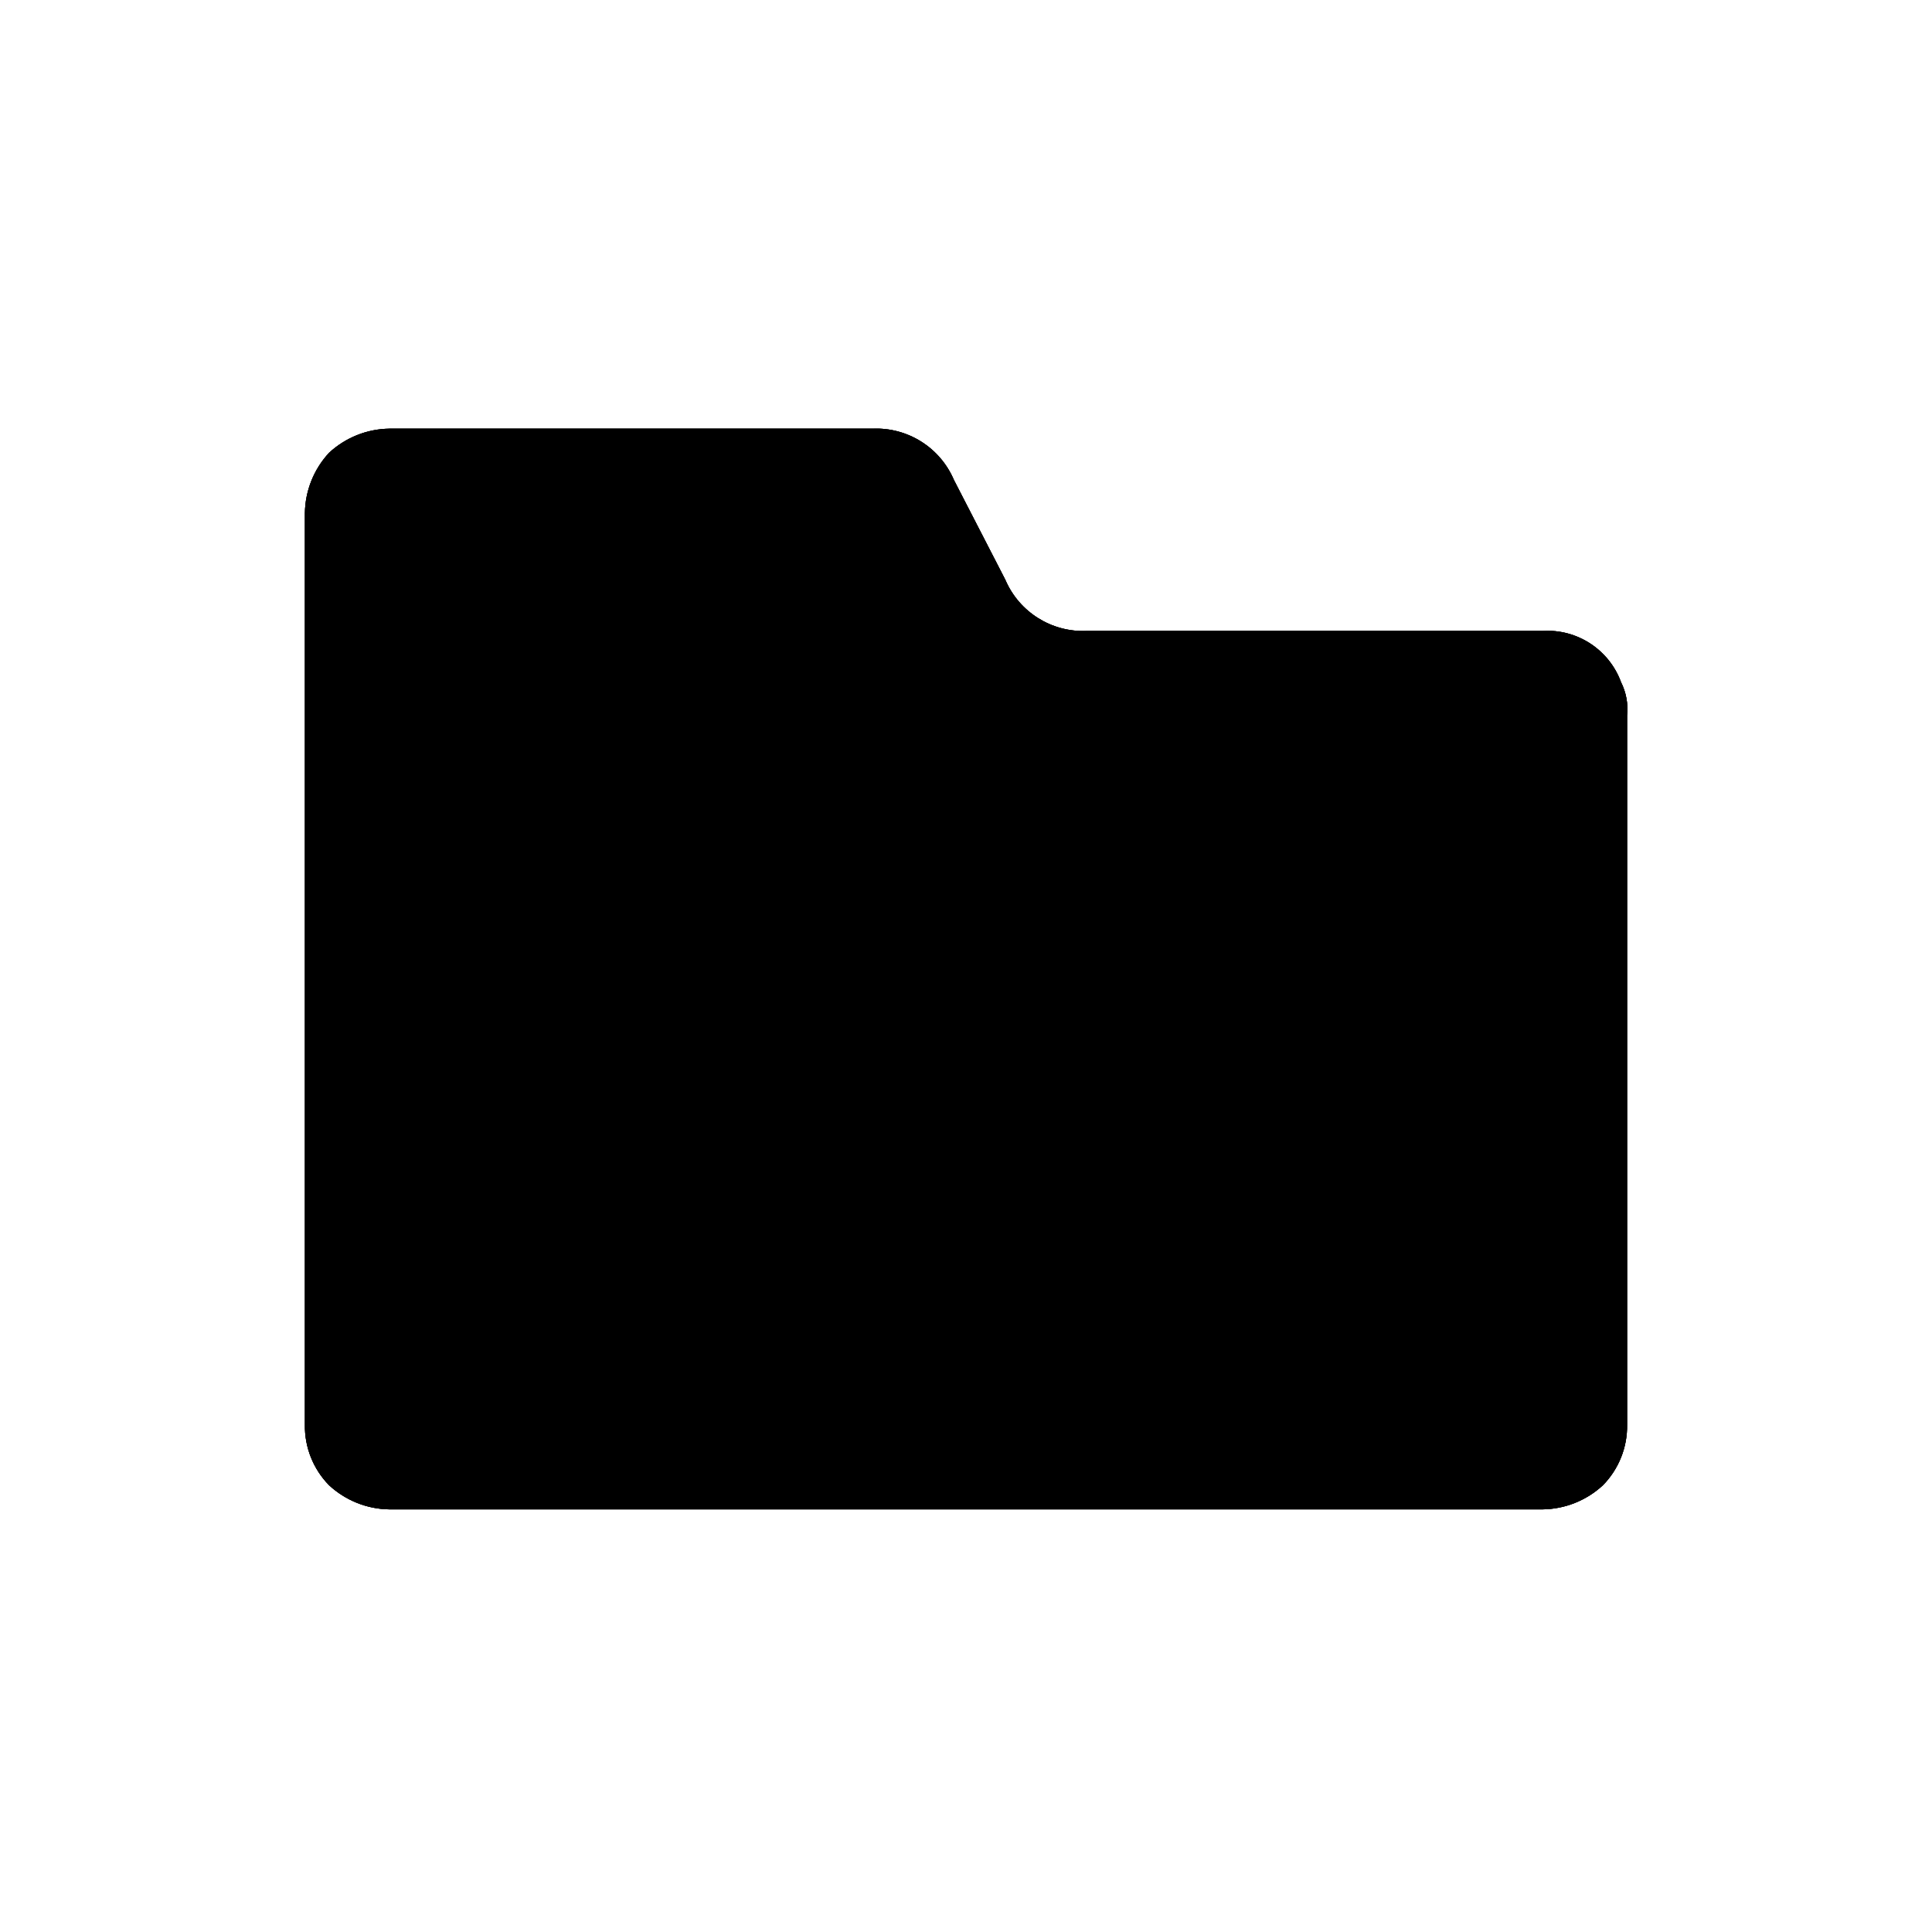
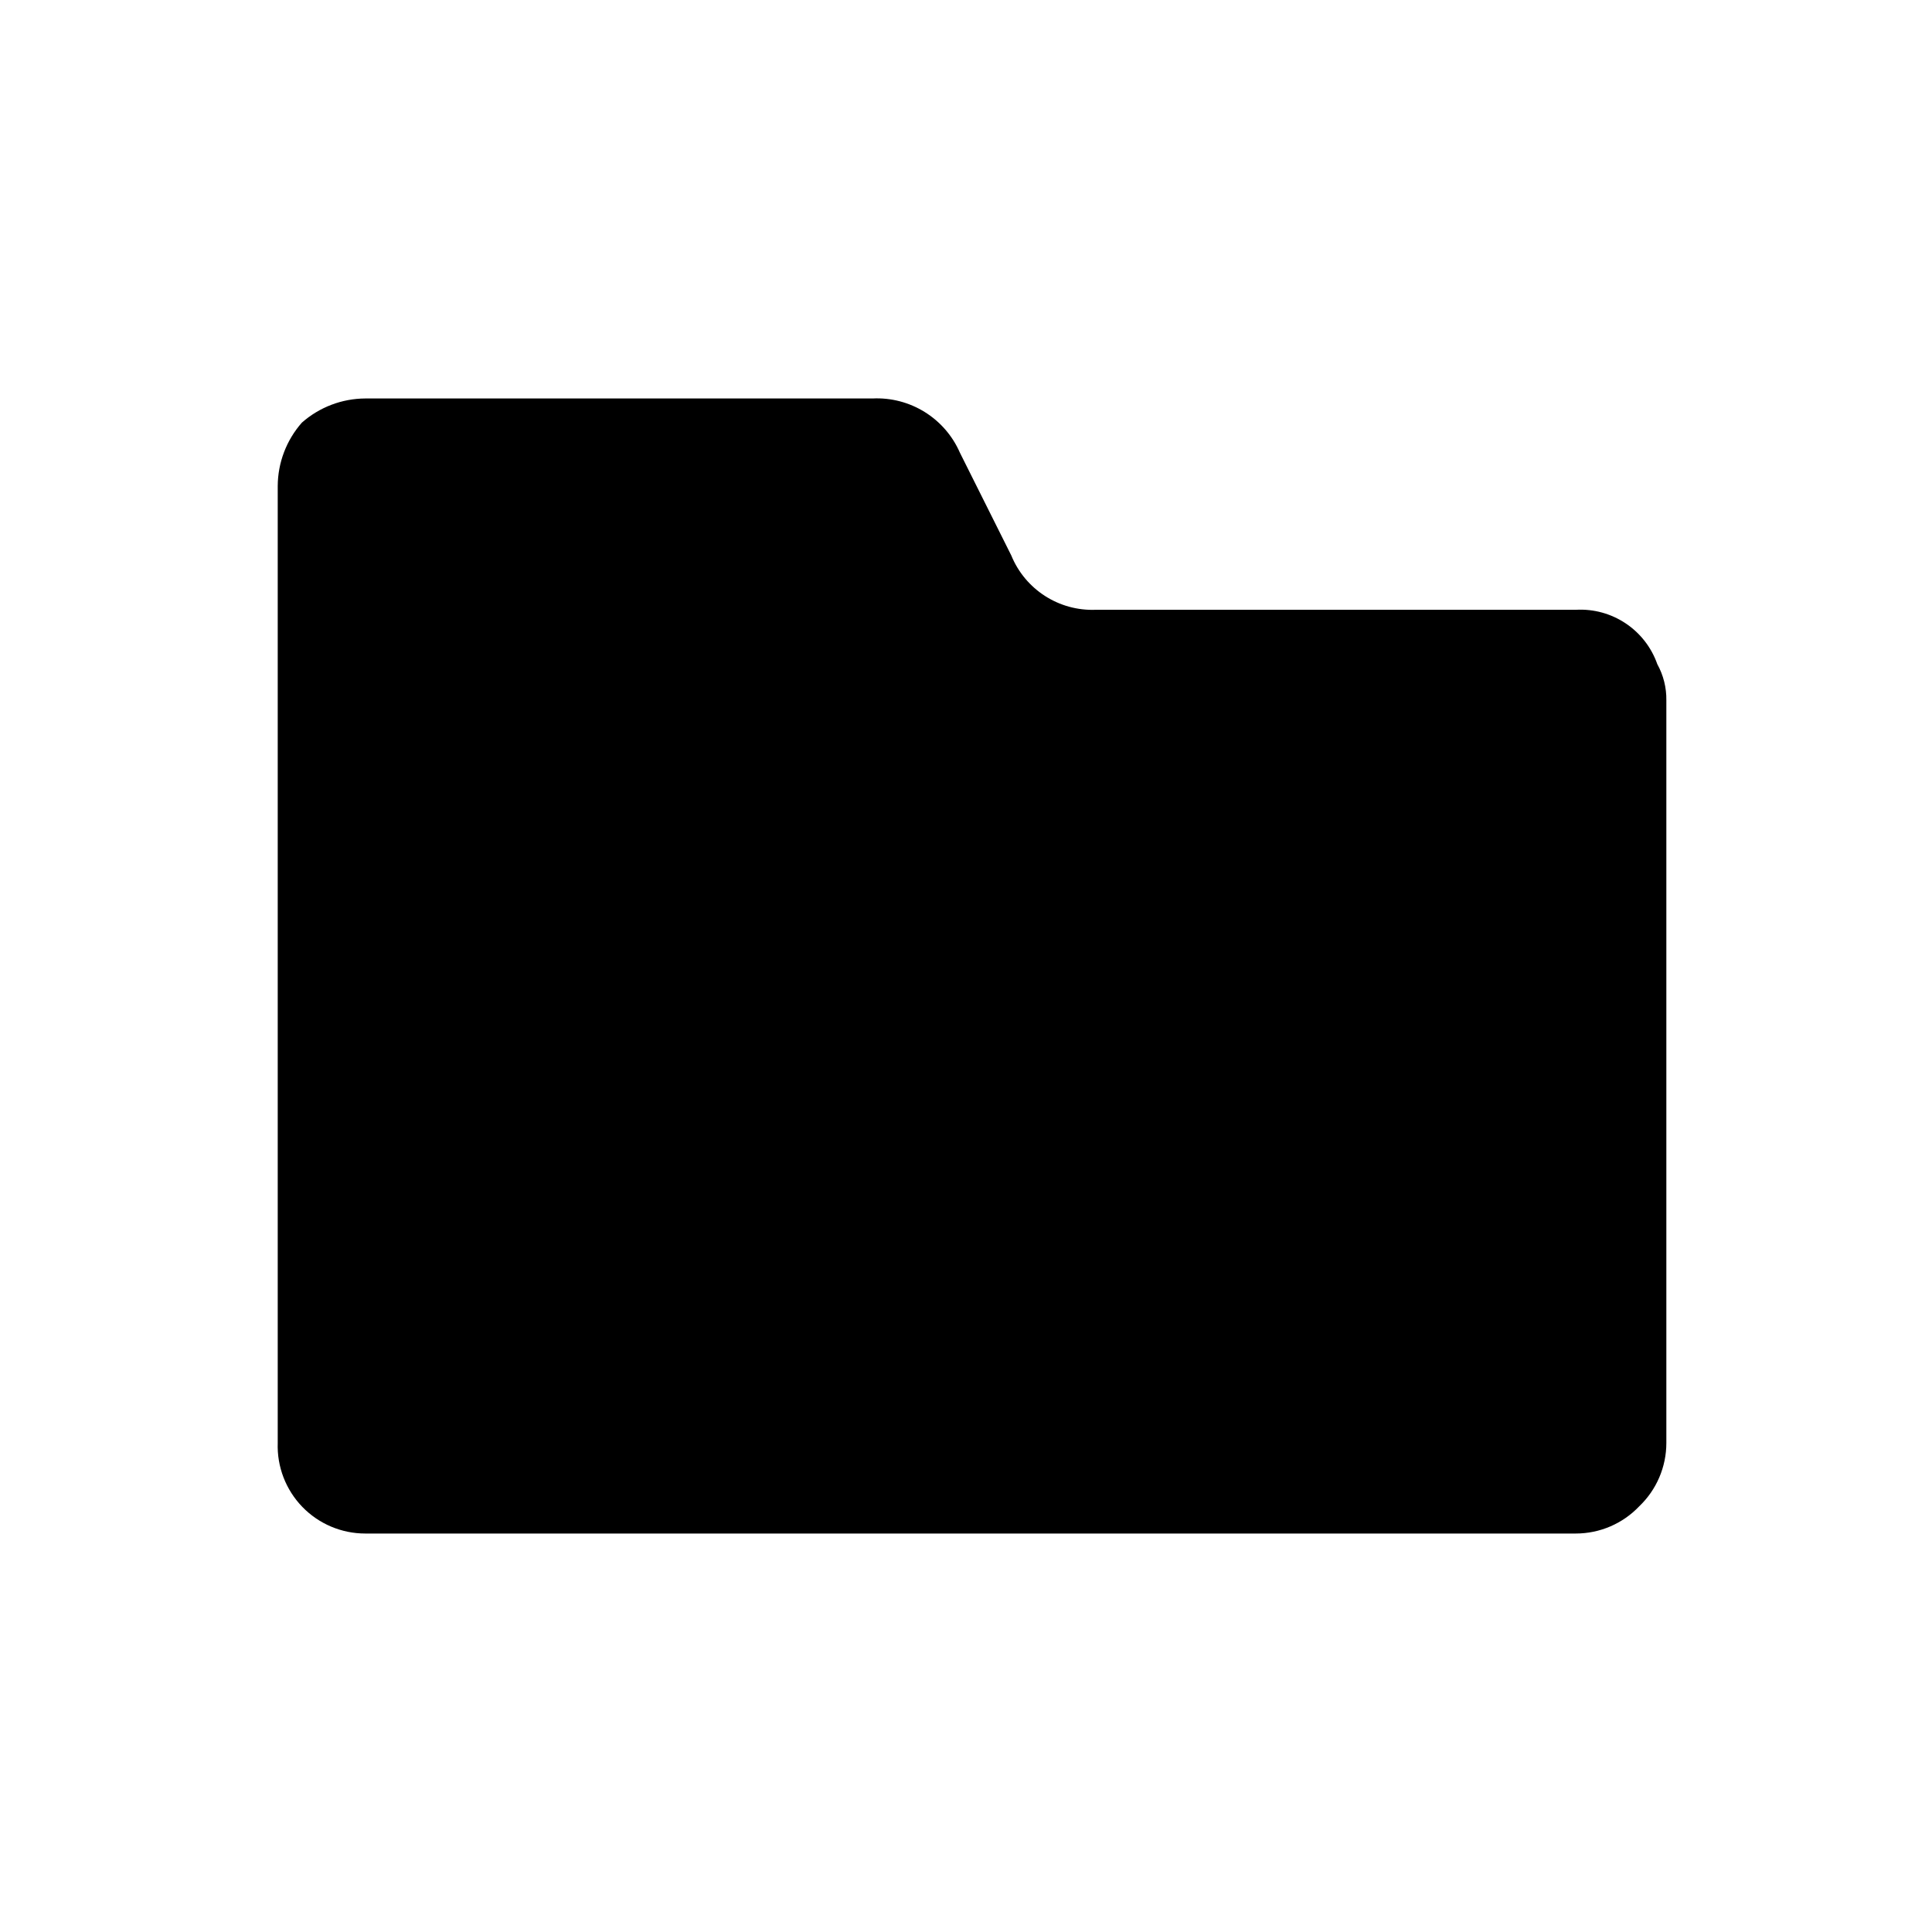
<svg xmlns="http://www.w3.org/2000/svg" viewBox="0 0 64 64">
-   <defs>
-     <style>.cls-1{fill:none;}.cls-2{clip-rule:evenodd;}.cls-3{clip-path:url(#clip-path);}.cls-4{fill-rule:evenodd;}.cls-5{clip-path:url(#clip-path-2);}.cls-6{clip-path:url(#clip-path-3);}</style>
-     <clipPath id="clip-path">
-       <path class="cls-1" d="M51.1,20.9a2.6,2.6,0,0,1,2.6,1.7,2,2,0,0,1,.2,1.1V47.2a2.8,2.8,0,0,1-.8,2,3,3,0,0,1-2,.8H12.9a3,3,0,0,1-2-.8,2.8,2.8,0,0,1-.8-2V17a3,3,0,0,1,.8-2,3,3,0,0,1,2-.8h16a2.8,2.8,0,0,1,2.7,1.7l1.7,3.3A2.8,2.8,0,0,0,36,20.9Z" />
-     </clipPath>
-     <clipPath id="clip-path-2">
-       <path class="cls-2" d="M51.1,20.9a2.6,2.6,0,0,1,2.6,1.7,2,2,0,0,1,.2,1.1V47.2a2.8,2.8,0,0,1-.8,2,3,3,0,0,1-2,.8H12.9a3,3,0,0,1-2-.8,2.8,2.8,0,0,1-.8-2V17a3,3,0,0,1,.8-2,3,3,0,0,1,2-.8h16a2.8,2.8,0,0,1,2.7,1.7l1.7,3.3A2.8,2.8,0,0,0,36,20.9Z" />
-     </clipPath>
-     <clipPath id="clip-path-3">
-       <rect x="10.1" y="14.2" width="45.5" height="37.94" />
-     </clipPath>
-   </defs>
  <g id="Layer_1" data-name="Layer 1">
-     <path class="cls-4" d="M51.1,20.9a2.6,2.6,0,0,1,2.6,1.7,2,2,0,0,1,.2,1.1V47.2a2.8,2.8,0,0,1-.8,2,3,3,0,0,1-2,.8H12.9a3,3,0,0,1-2-.8,2.8,2.8,0,0,1-.8-2V17a3,3,0,0,1,.8-2,3,3,0,0,1,2-.8h16a2.8,2.8,0,0,1,2.7,1.7l1.7,3.3A2.8,2.8,0,0,0,36,20.9Z" />
-     <g class="cls-5">
-       <rect x="10.1" y="14.2" width="45.5" height="37.94" />
-       <g class="cls-6">
-         <rect x="-2.5" y="1.6" width="69.1" height="61.11" />
-       </g>
-     </g>
+     <path d="M52.2,20.2A2.7,2.7,0,0,1,54.9,22a2.4,2.4,0,0,1,.3,1.2V47.8a2.9,2.9,0,0,1-.9,2.1,2.9,2.9,0,0,1-2.1.9H12.1a2.9,2.9,0,0,1-2.9-3V16.1A3.2,3.2,0,0,1,10,14a3.2,3.2,0,0,1,2.1-.8H28.9A3,3,0,0,1,31.8,15l1.7,3.4a2.9,2.9,0,0,0,2.8,1.8Z" />
  </g>
</svg>
